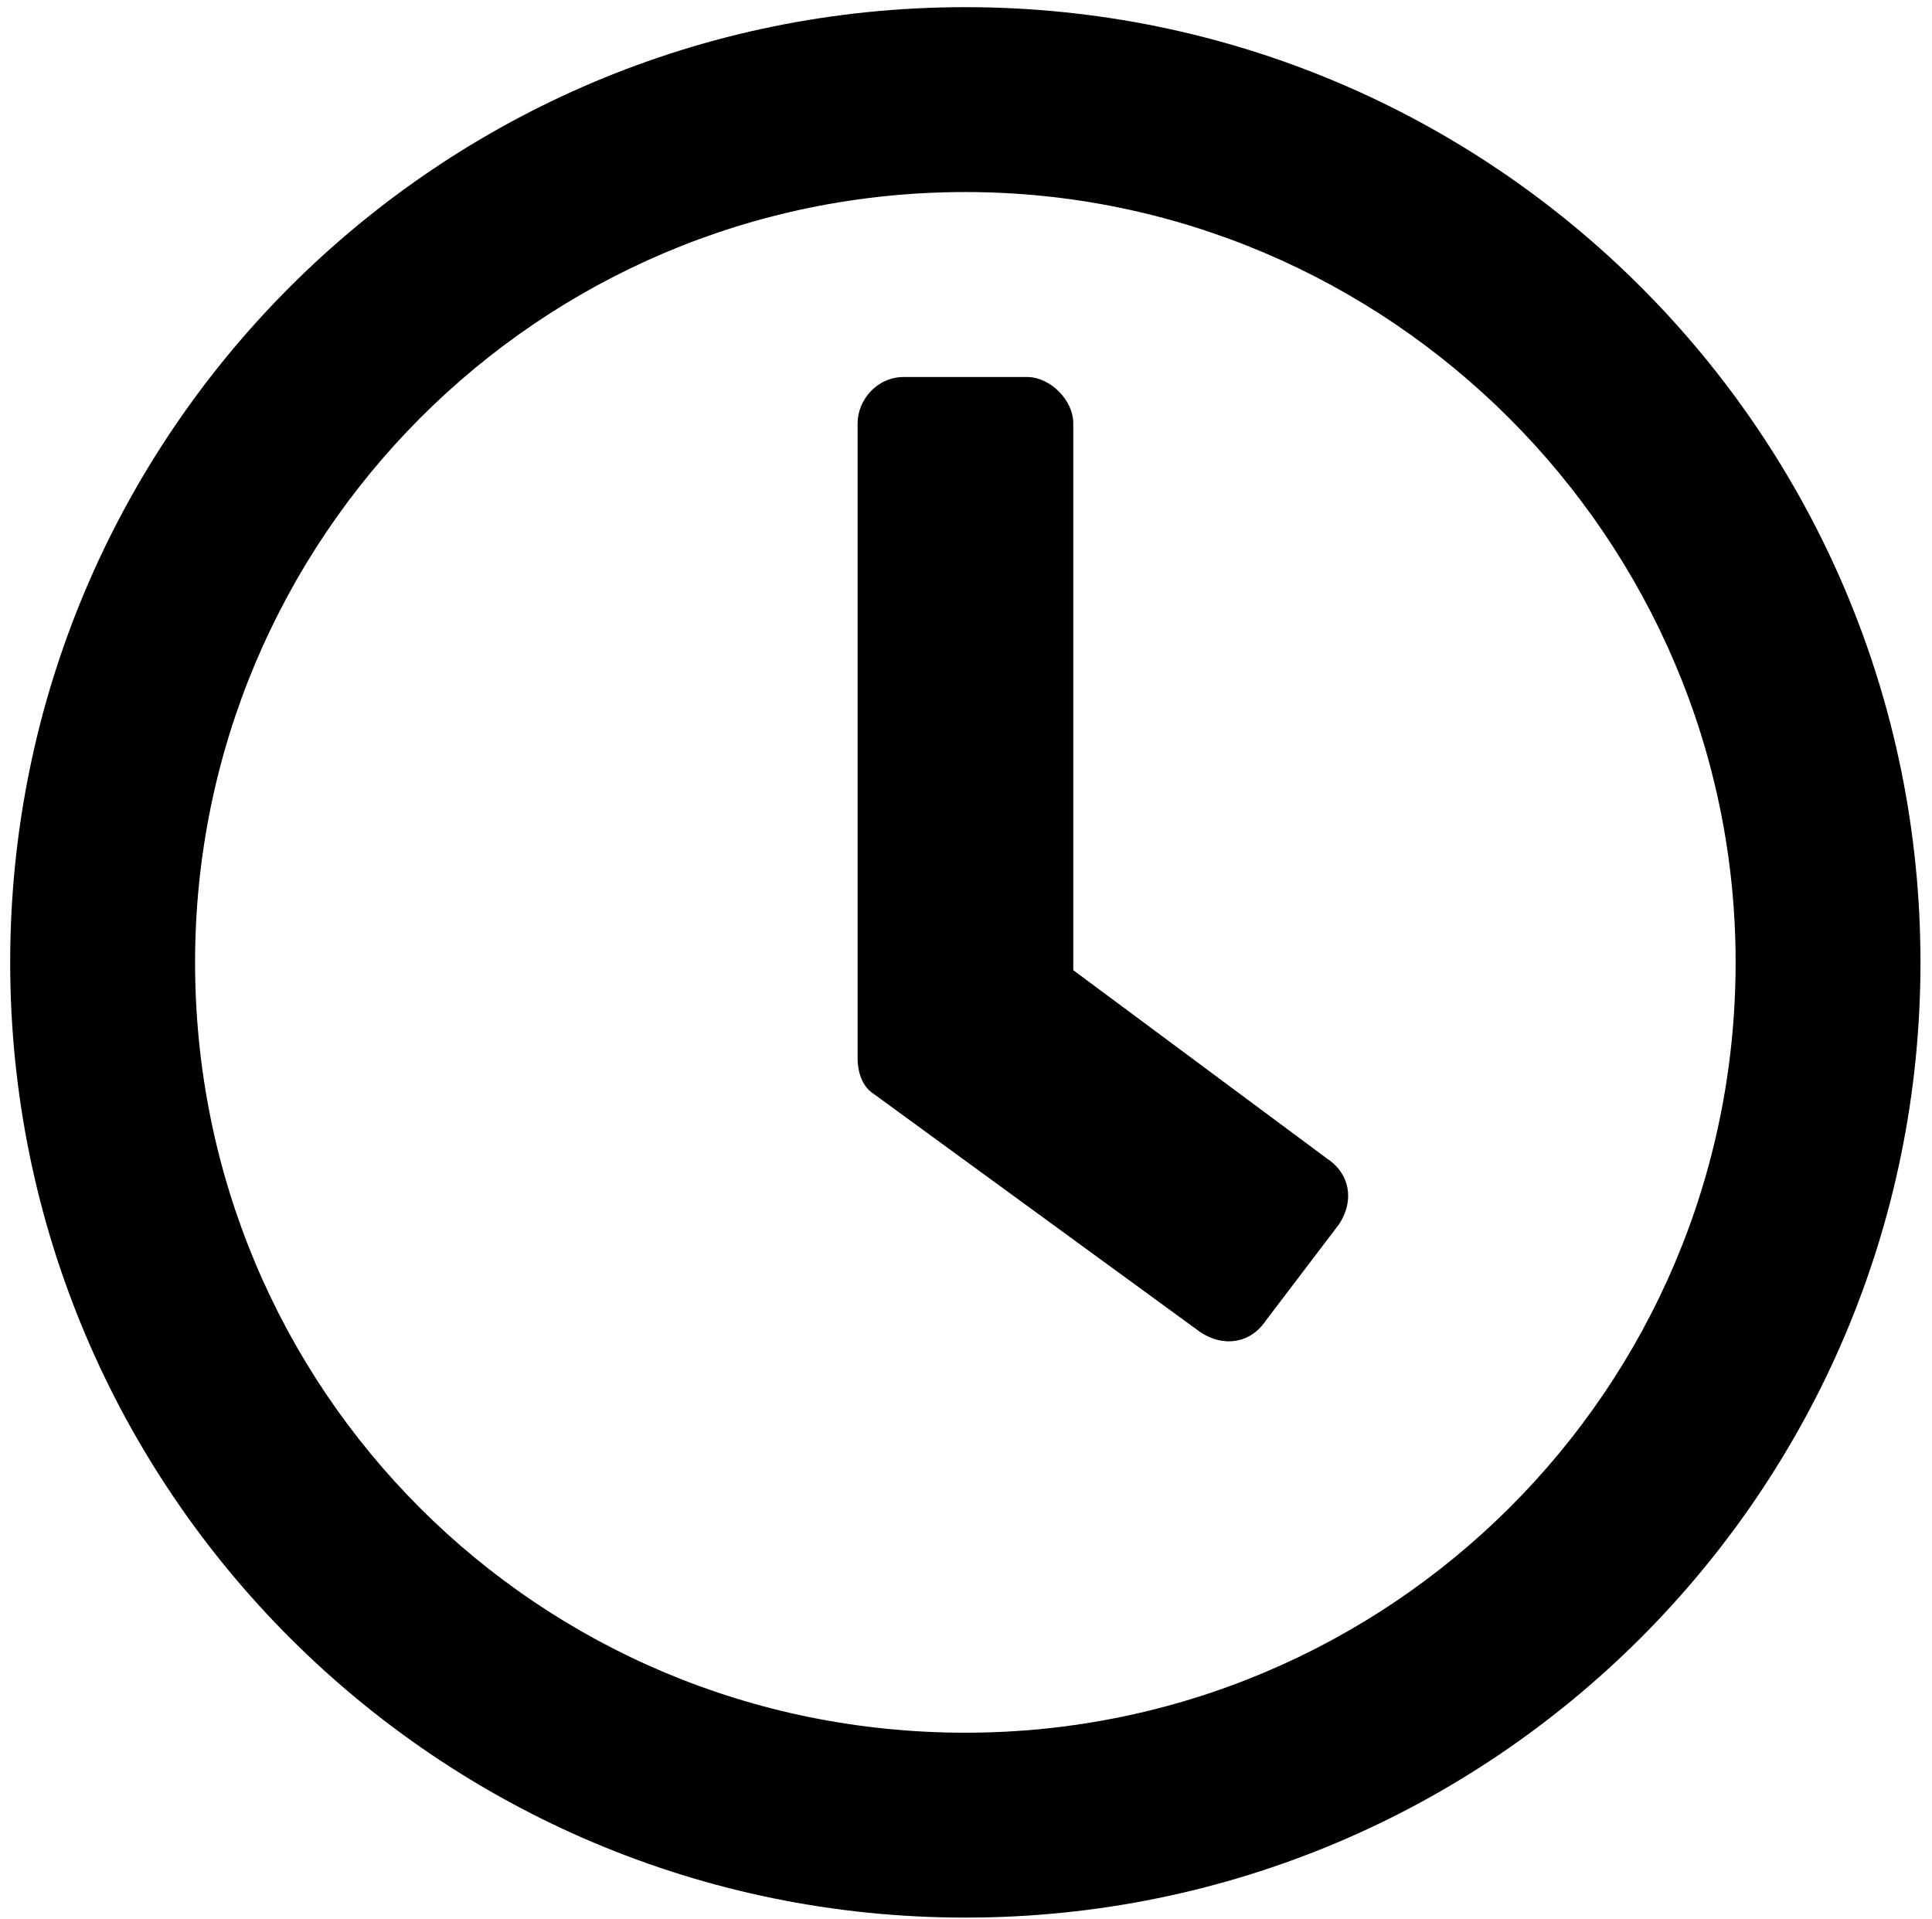
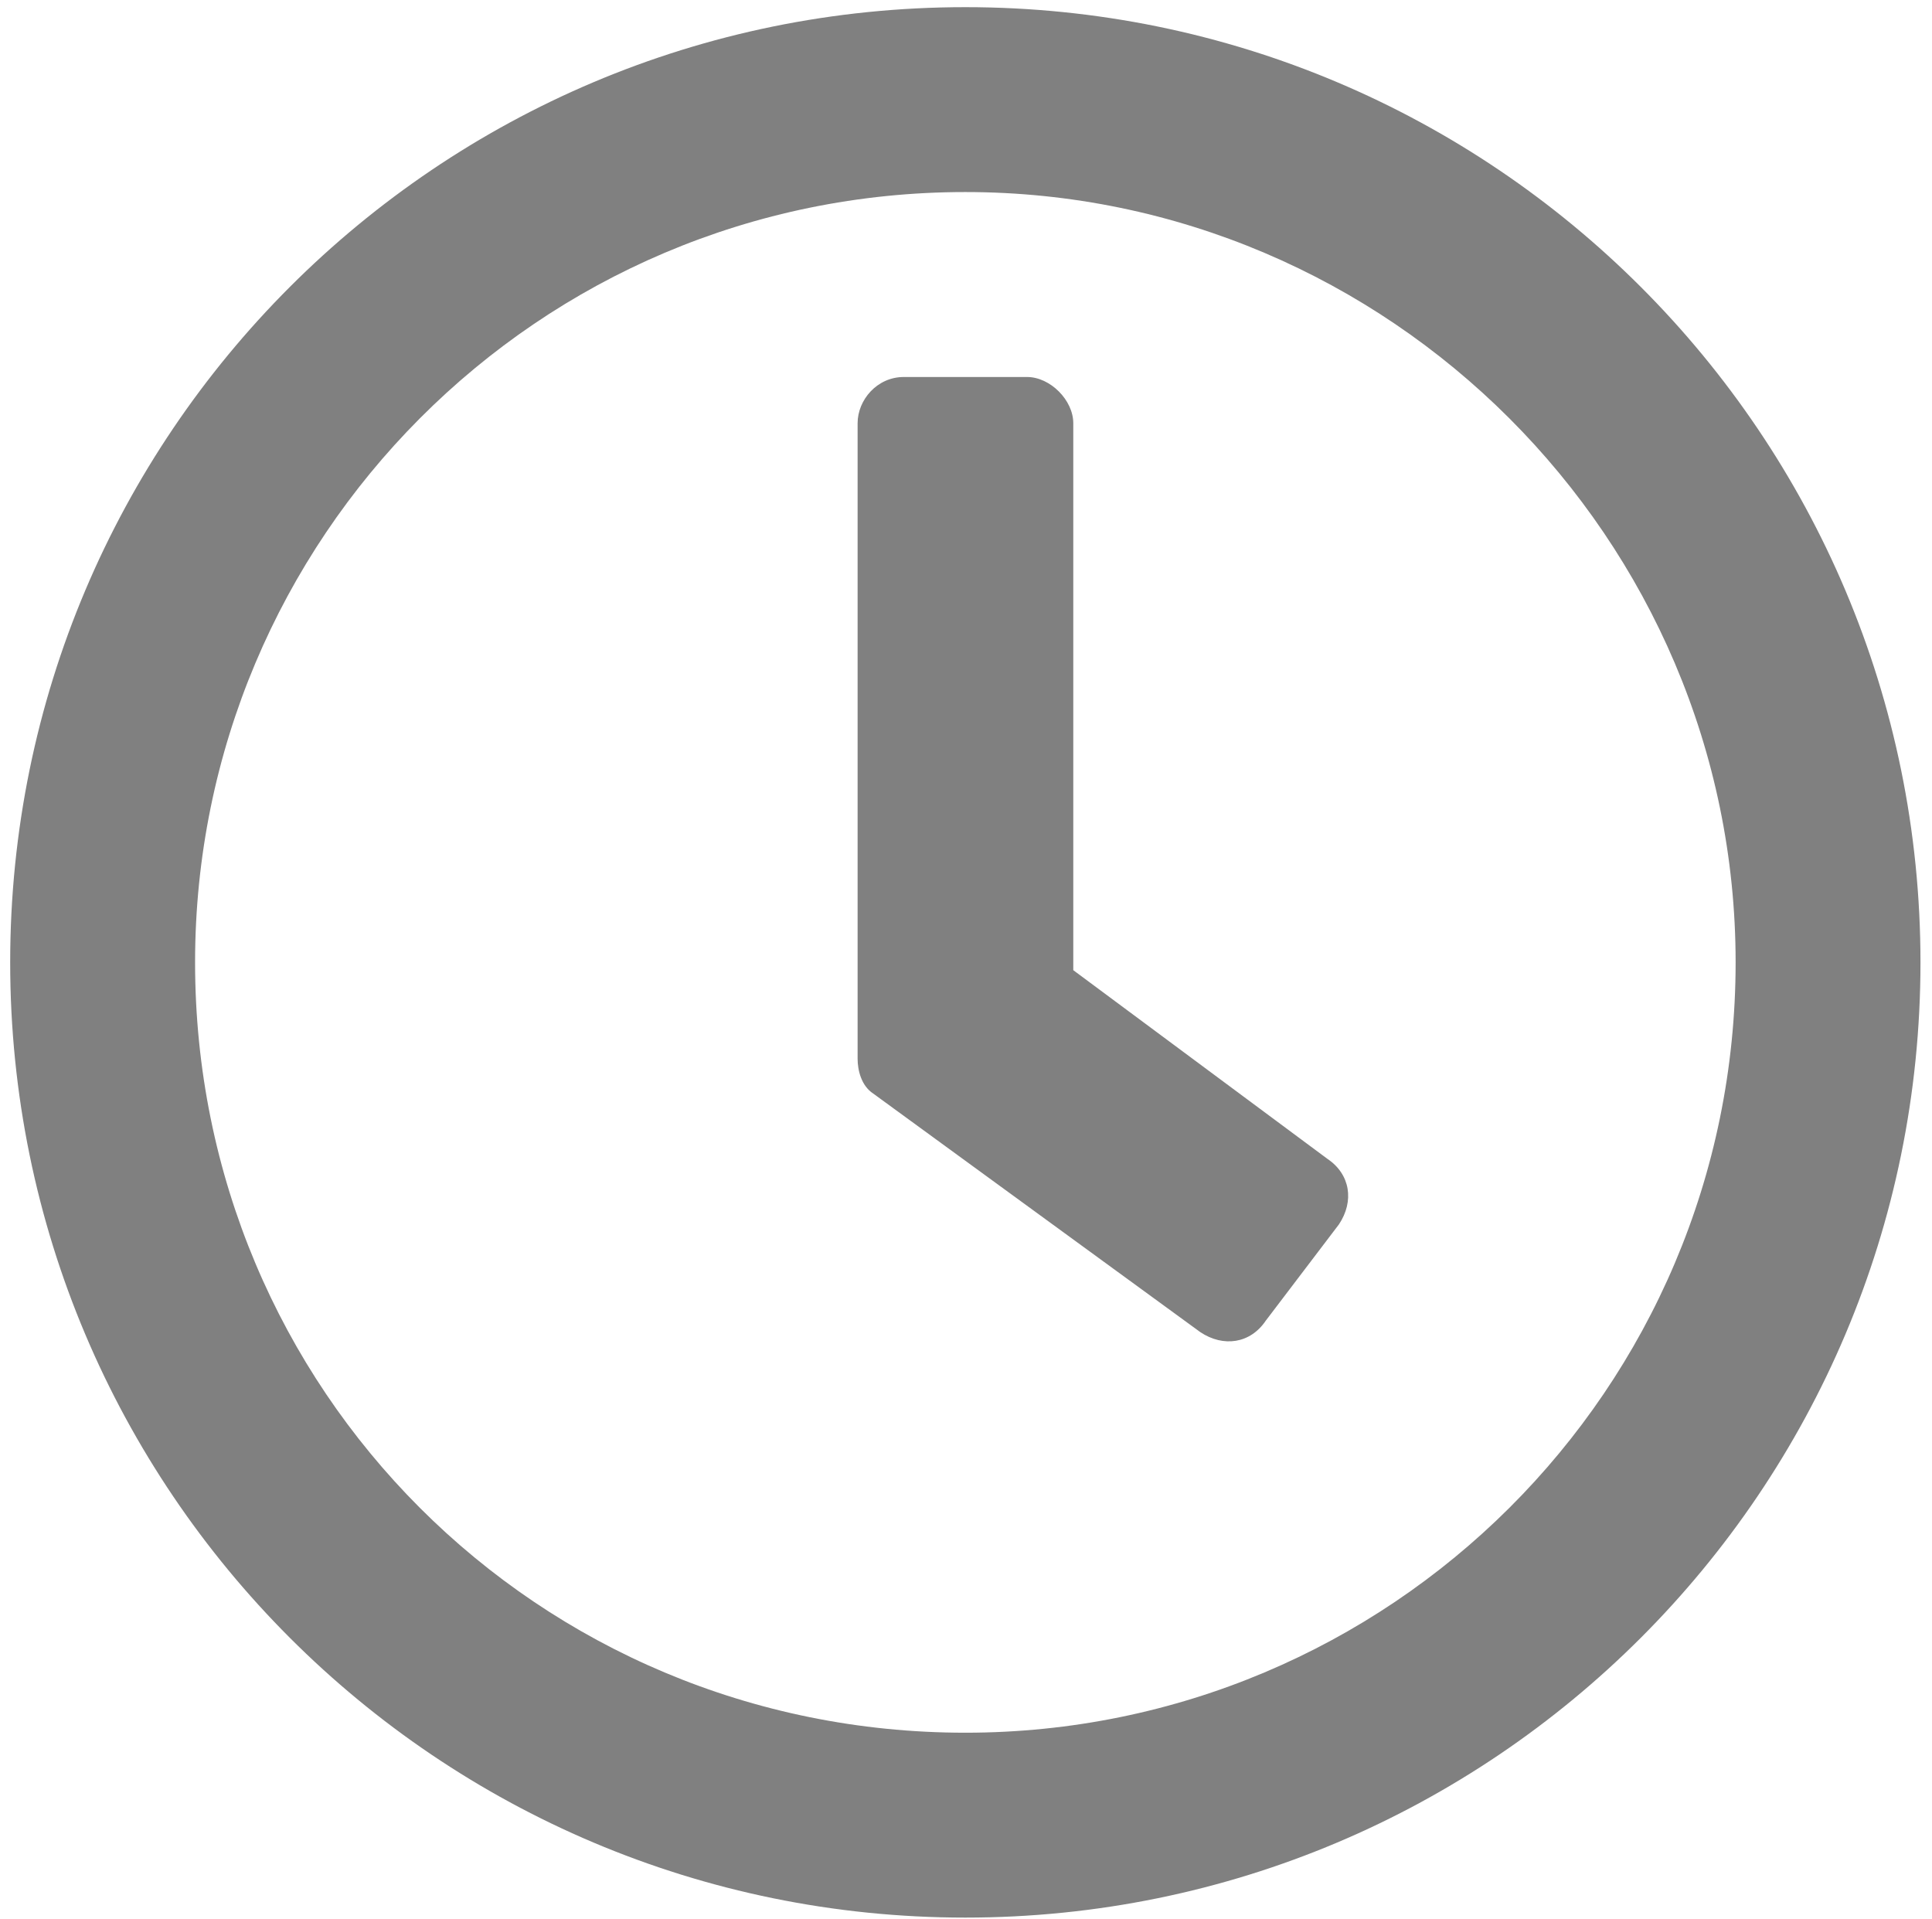
<svg xmlns="http://www.w3.org/2000/svg" width="144" height="143" viewBox="0 0 144 143" fill="none">
-   <path d="M71.951 0.534C32.624 0.534 0.759 32.397 0.759 71.724C0.759 111.052 32.624 142.916 71.951 142.916C111.278 142.916 143.141 111.052 143.141 71.724C143.141 32.397 111.278 0.534 71.951 0.534ZM71.951 129.137C40.087 129.137 14.54 103.589 14.54 71.724C14.54 40.148 40.087 14.313 71.951 14.313C103.527 14.313 129.363 40.148 129.363 71.724C129.363 103.589 103.527 129.137 71.951 129.137ZM89.463 99.281C91.184 100.43 93.194 100.137 94.342 98.429L99.796 91.252C100.947 89.529 100.65 87.519 98.942 86.371L79.996 72.306V31.542C79.996 29.82 78.273 28.097 76.551 28.097H67.366C65.356 28.097 63.921 29.82 63.921 31.542V78.908C63.921 79.762 64.2 80.916 65.07 81.491L89.463 99.281Z" fill="#000000" />
+   <path d="M71.951 0.534C32.624 0.534 0.759 32.397 0.759 71.724C0.759 111.052 32.624 142.916 71.951 142.916C111.278 142.916 143.141 111.052 143.141 71.724C143.141 32.397 111.278 0.534 71.951 0.534ZM71.951 129.137C40.087 129.137 14.54 103.589 14.54 71.724C14.54 40.148 40.087 14.313 71.951 14.313C103.527 14.313 129.363 40.148 129.363 71.724C129.363 103.589 103.527 129.137 71.951 129.137ZM89.463 99.281C91.184 100.43 93.194 100.137 94.342 98.429L99.796 91.252C100.947 89.529 100.65 87.519 98.942 86.371L79.996 72.306V31.542C79.996 29.82 78.273 28.097 76.551 28.097H67.366C65.356 28.097 63.921 29.82 63.921 31.542V78.908C63.921 79.762 64.2 80.916 65.07 81.491L89.463 99.281Z" fill="#808080" />
</svg>
